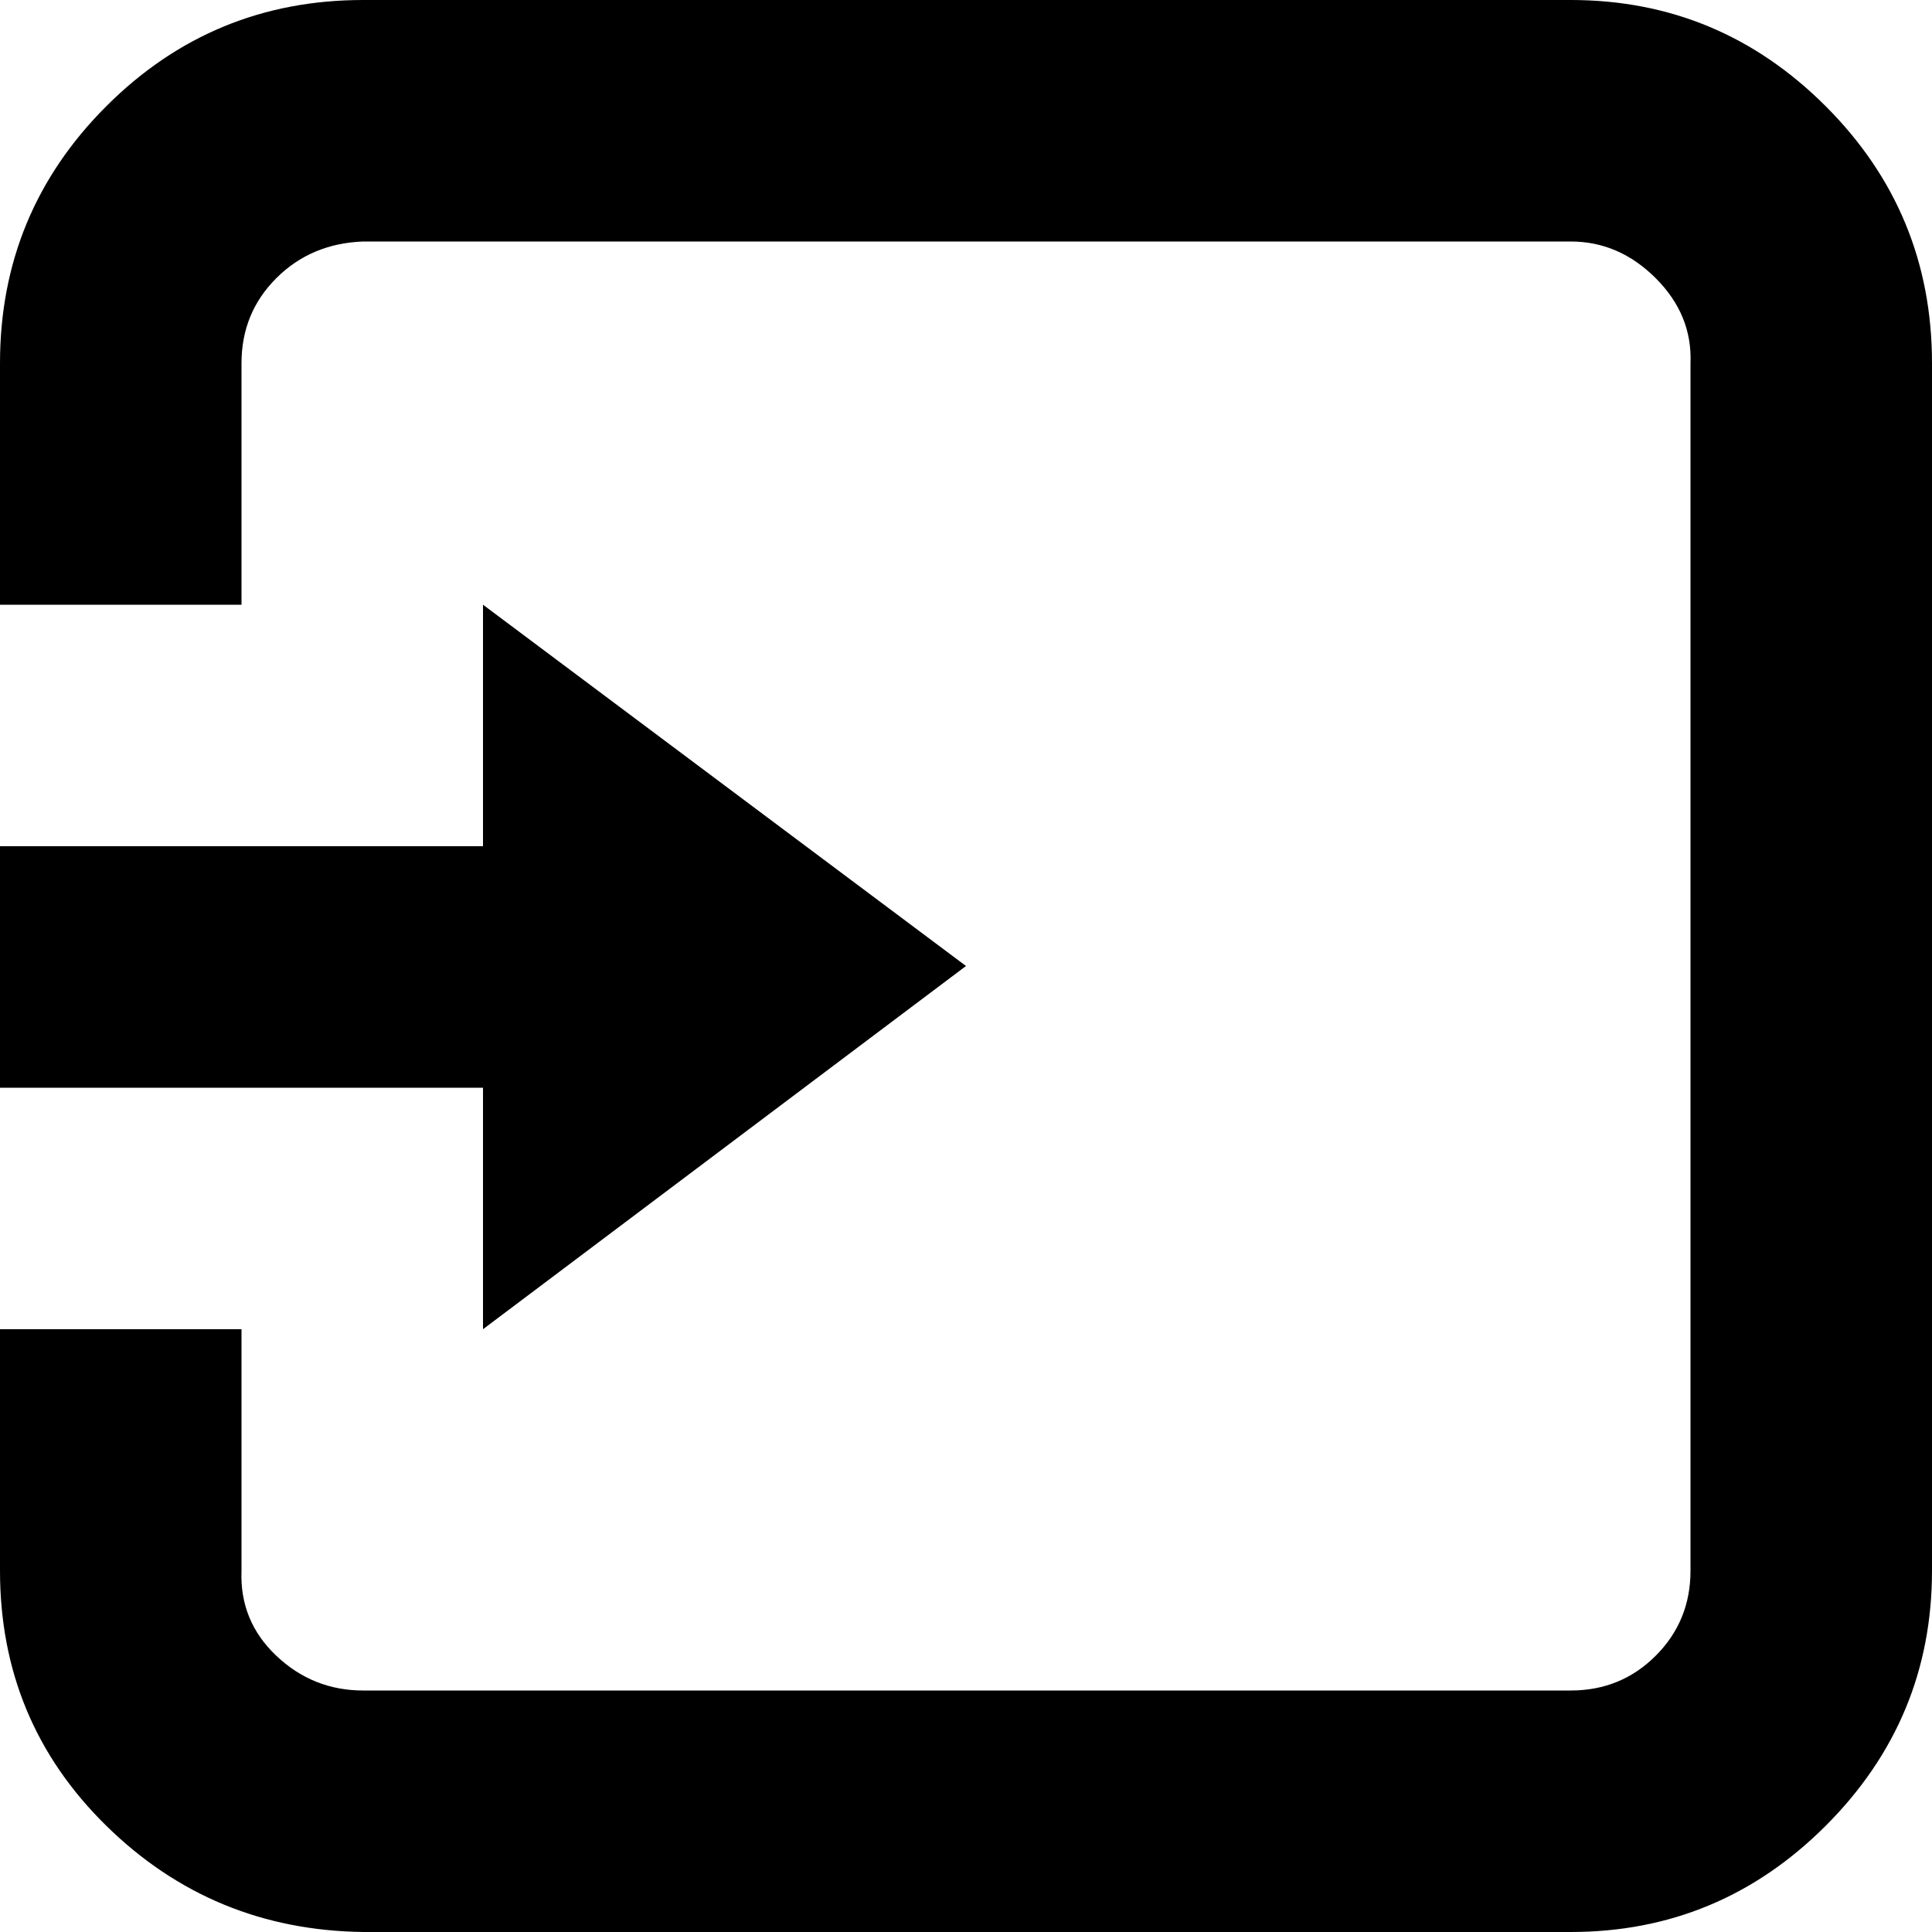
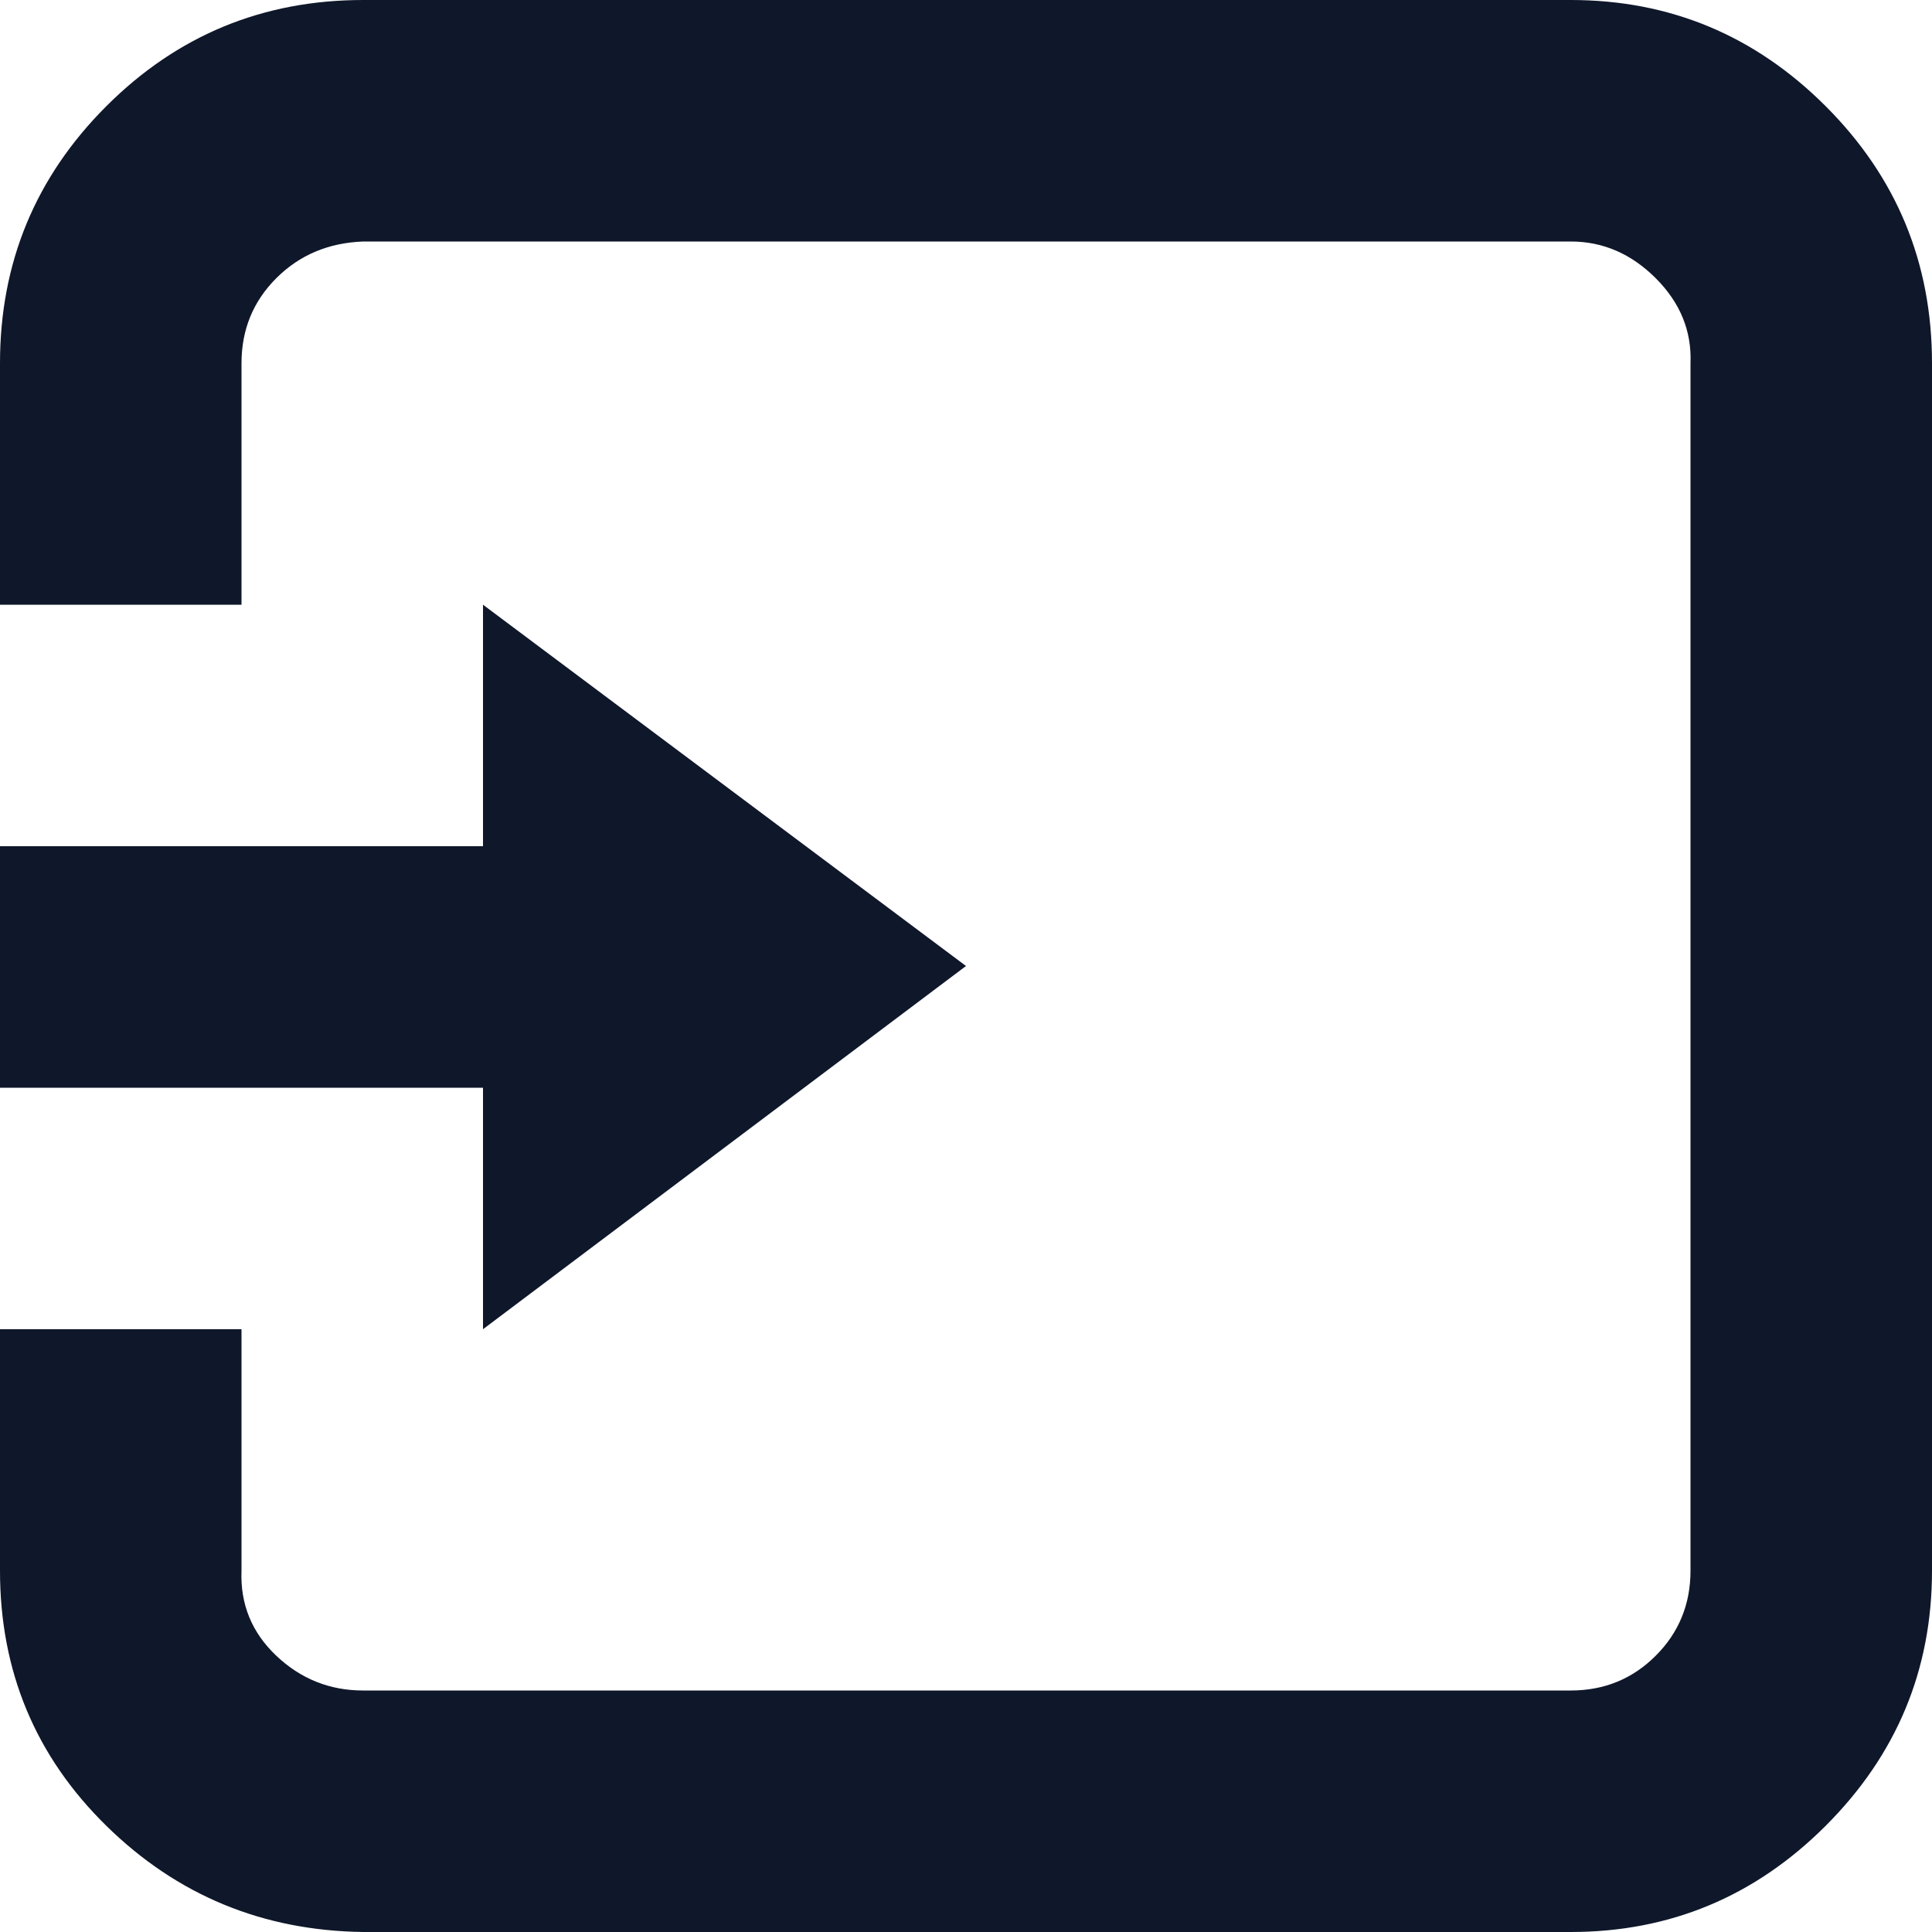
- <svg xmlns="http://www.w3.org/2000/svg" fill="#000000" width="800px" height="800px" viewBox="0 0 32 32" version="1.1">
+ <svg xmlns="http://www.w3.org/2000/svg" fill="#0f172a" width="800px" height="800px" viewBox="0 0 32 32" version="1.1">
  <path d="M0 26.016q0 2.496 1.76 4.224t4.256 1.76h20q2.464 0 4.224-1.76t1.76-4.224v-20q0-2.496-1.76-4.256t-4.224-1.76h-20q-2.496 0-4.256 1.76t-1.76 4.256v4h4v-4q0-0.832 0.576-1.408t1.44-0.608h20q0.8 0 1.408 0.608t0.576 1.408v20q0 0.832-0.576 1.408t-1.408 0.576h-20q-0.832 0-1.44-0.576t-0.576-1.408v-4h-4v4zM0 18.016h8v4l8-6.016-8-5.984v4h-8v4z" />
</svg>
